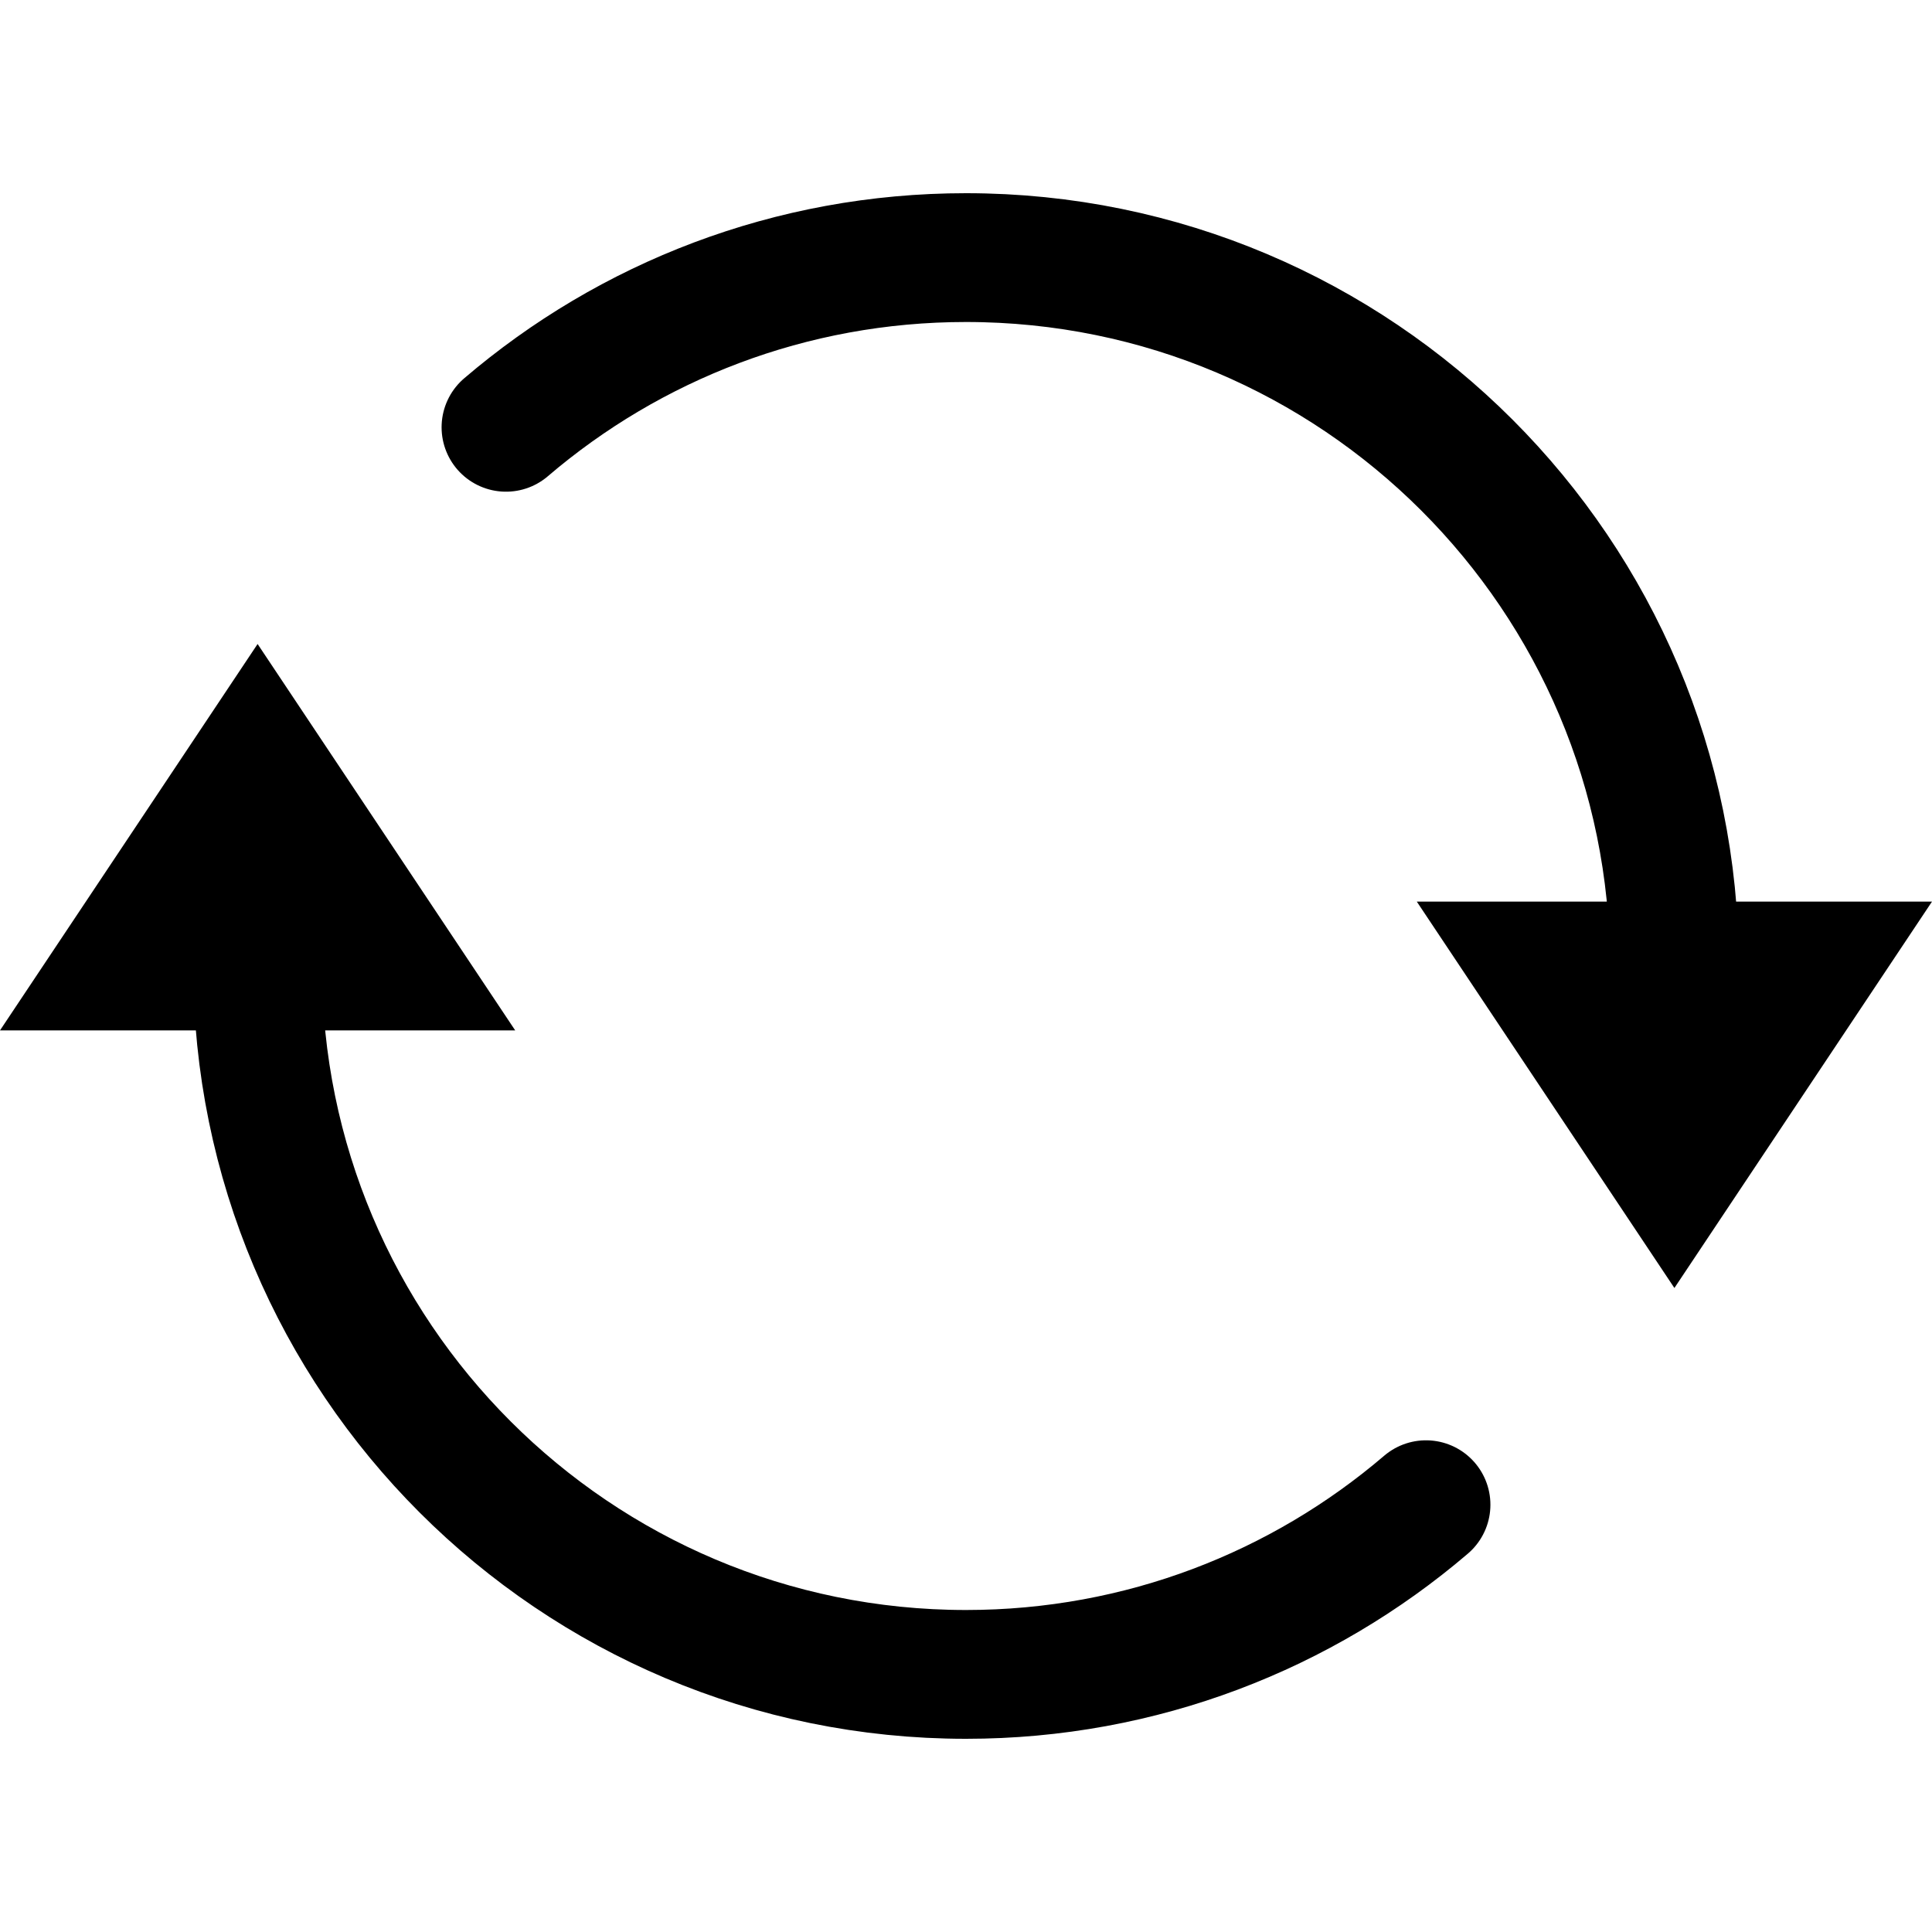
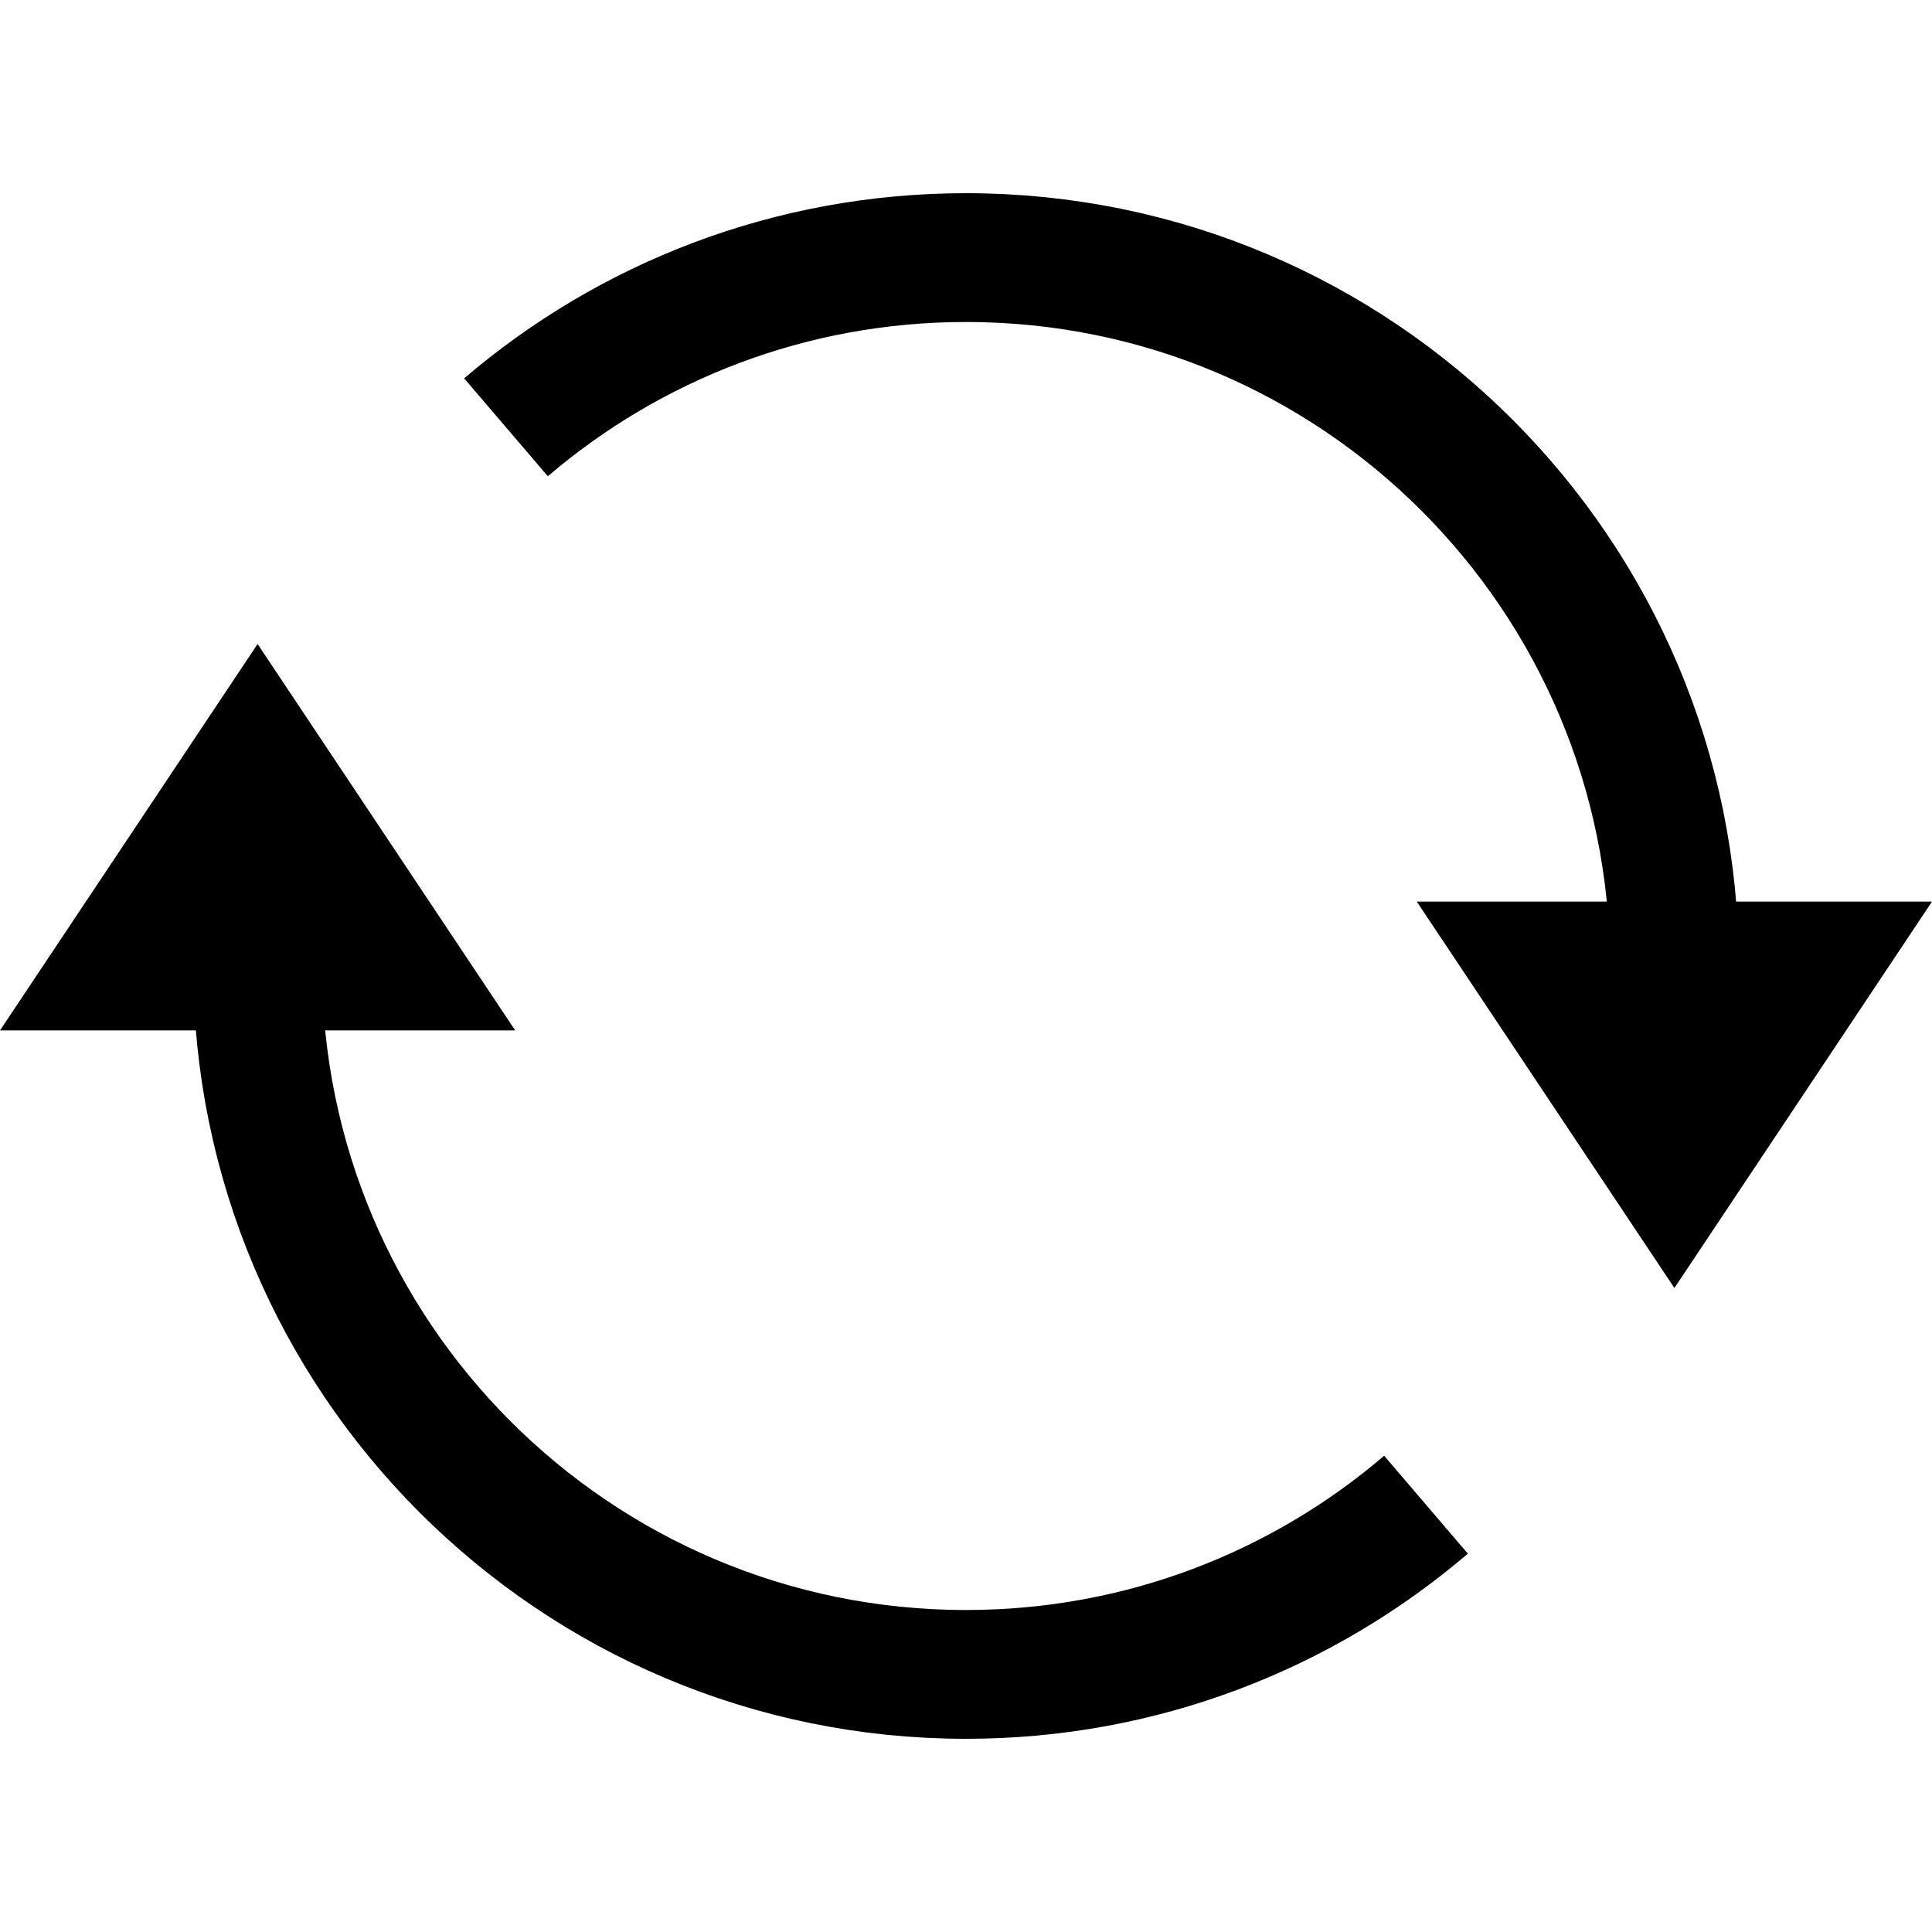
<svg xmlns="http://www.w3.org/2000/svg" viewBox="0 0 30 30" width="16px" height="16px">
-   <path style="fill:none;stroke:#000000;stroke-width:2;stroke-linecap:round;stroke-miterlimit:10;" d="M22.143,23.365C20.221,25.008,17.726,26,15,26C8.925,26,4,21.075,4,15" />
-   <path style="fill:none;stroke:#000000;stroke-width:2;stroke-linecap:round;stroke-miterlimit:10;" d="M7.857,6.635C9.779,4.992,12.274,4,15,4c6.075,0,11,4.925,11,11" />
+   <path style="fill:none;stroke:#000000;stroke-width:2;strokeLinecap:round;stroke-miterlimit:10;" d="M22.143,23.365C20.221,25.008,17.726,26,15,26C8.925,26,4,21.075,4,15" />
+   <path style="fill:none;stroke:#000000;stroke-width:2;strokeLinecap:round;stroke-miterlimit:10;" d="M7.857,6.635C9.779,4.992,12.274,4,15,4c6.075,0,11,4.925,11,11" />
  <polygon points="26,20 22,14 30,14 " />
  <polygon points="4,10 8,16 0,16 " />
</svg>
